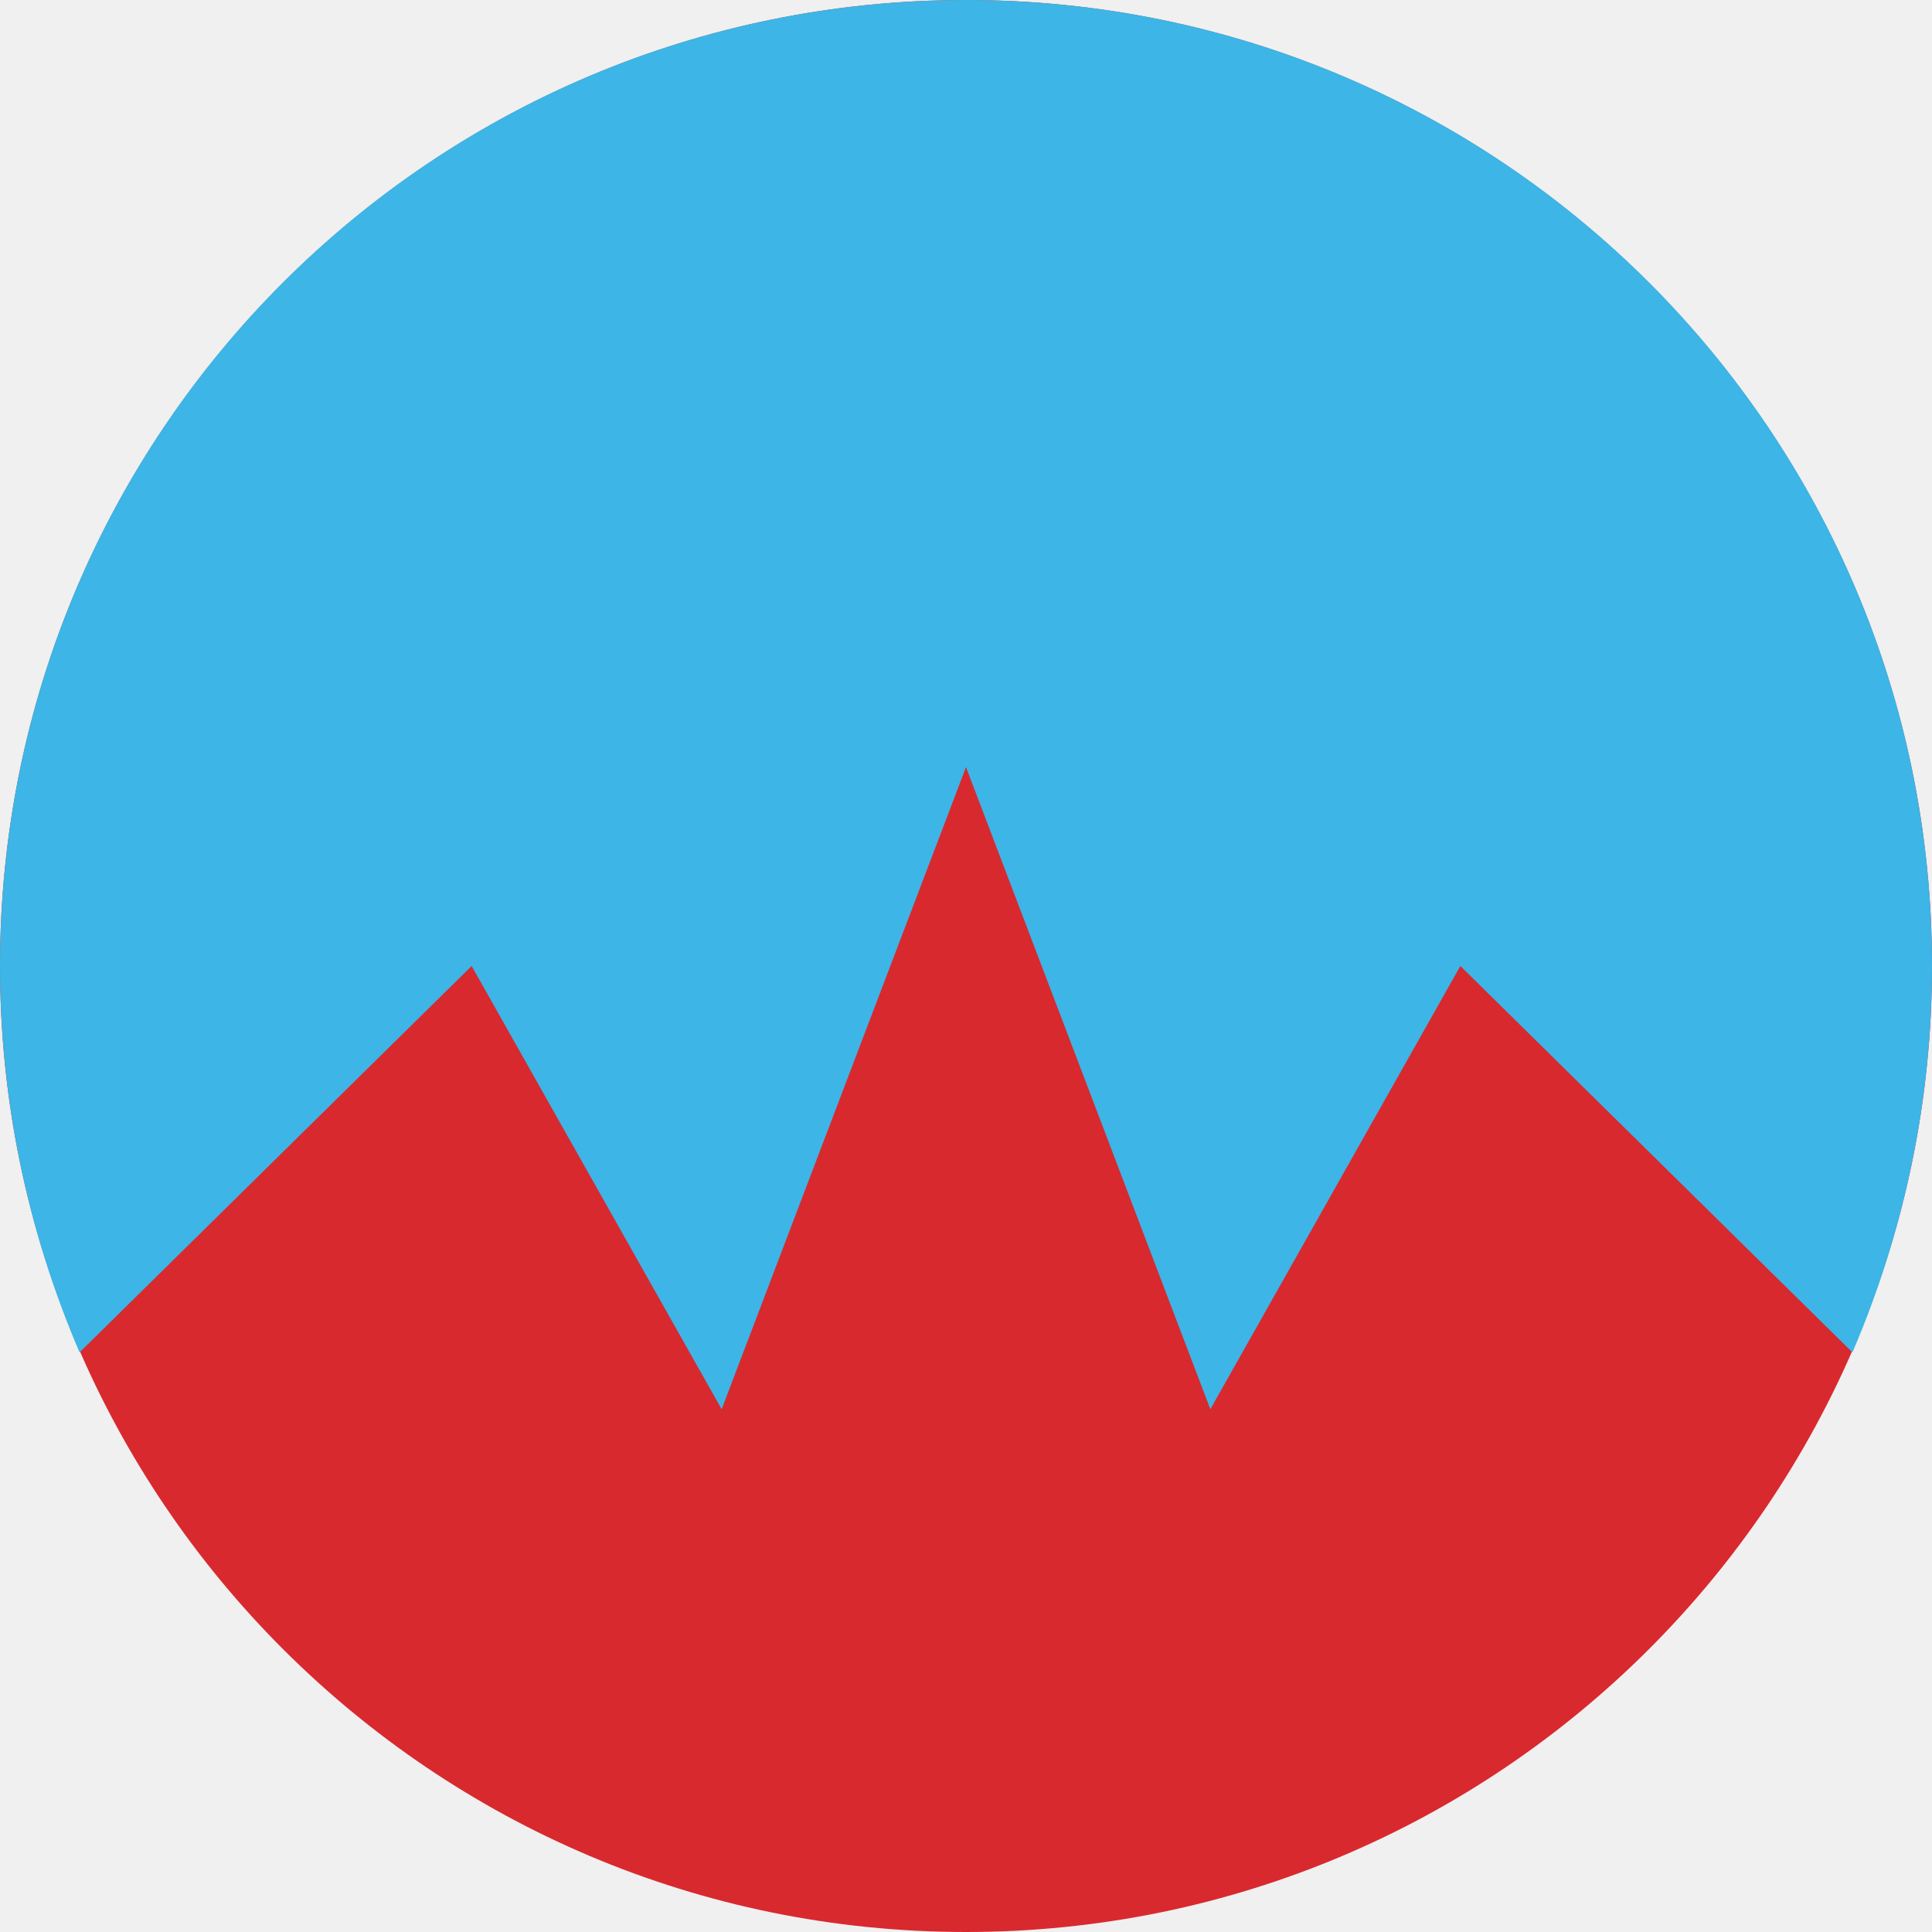
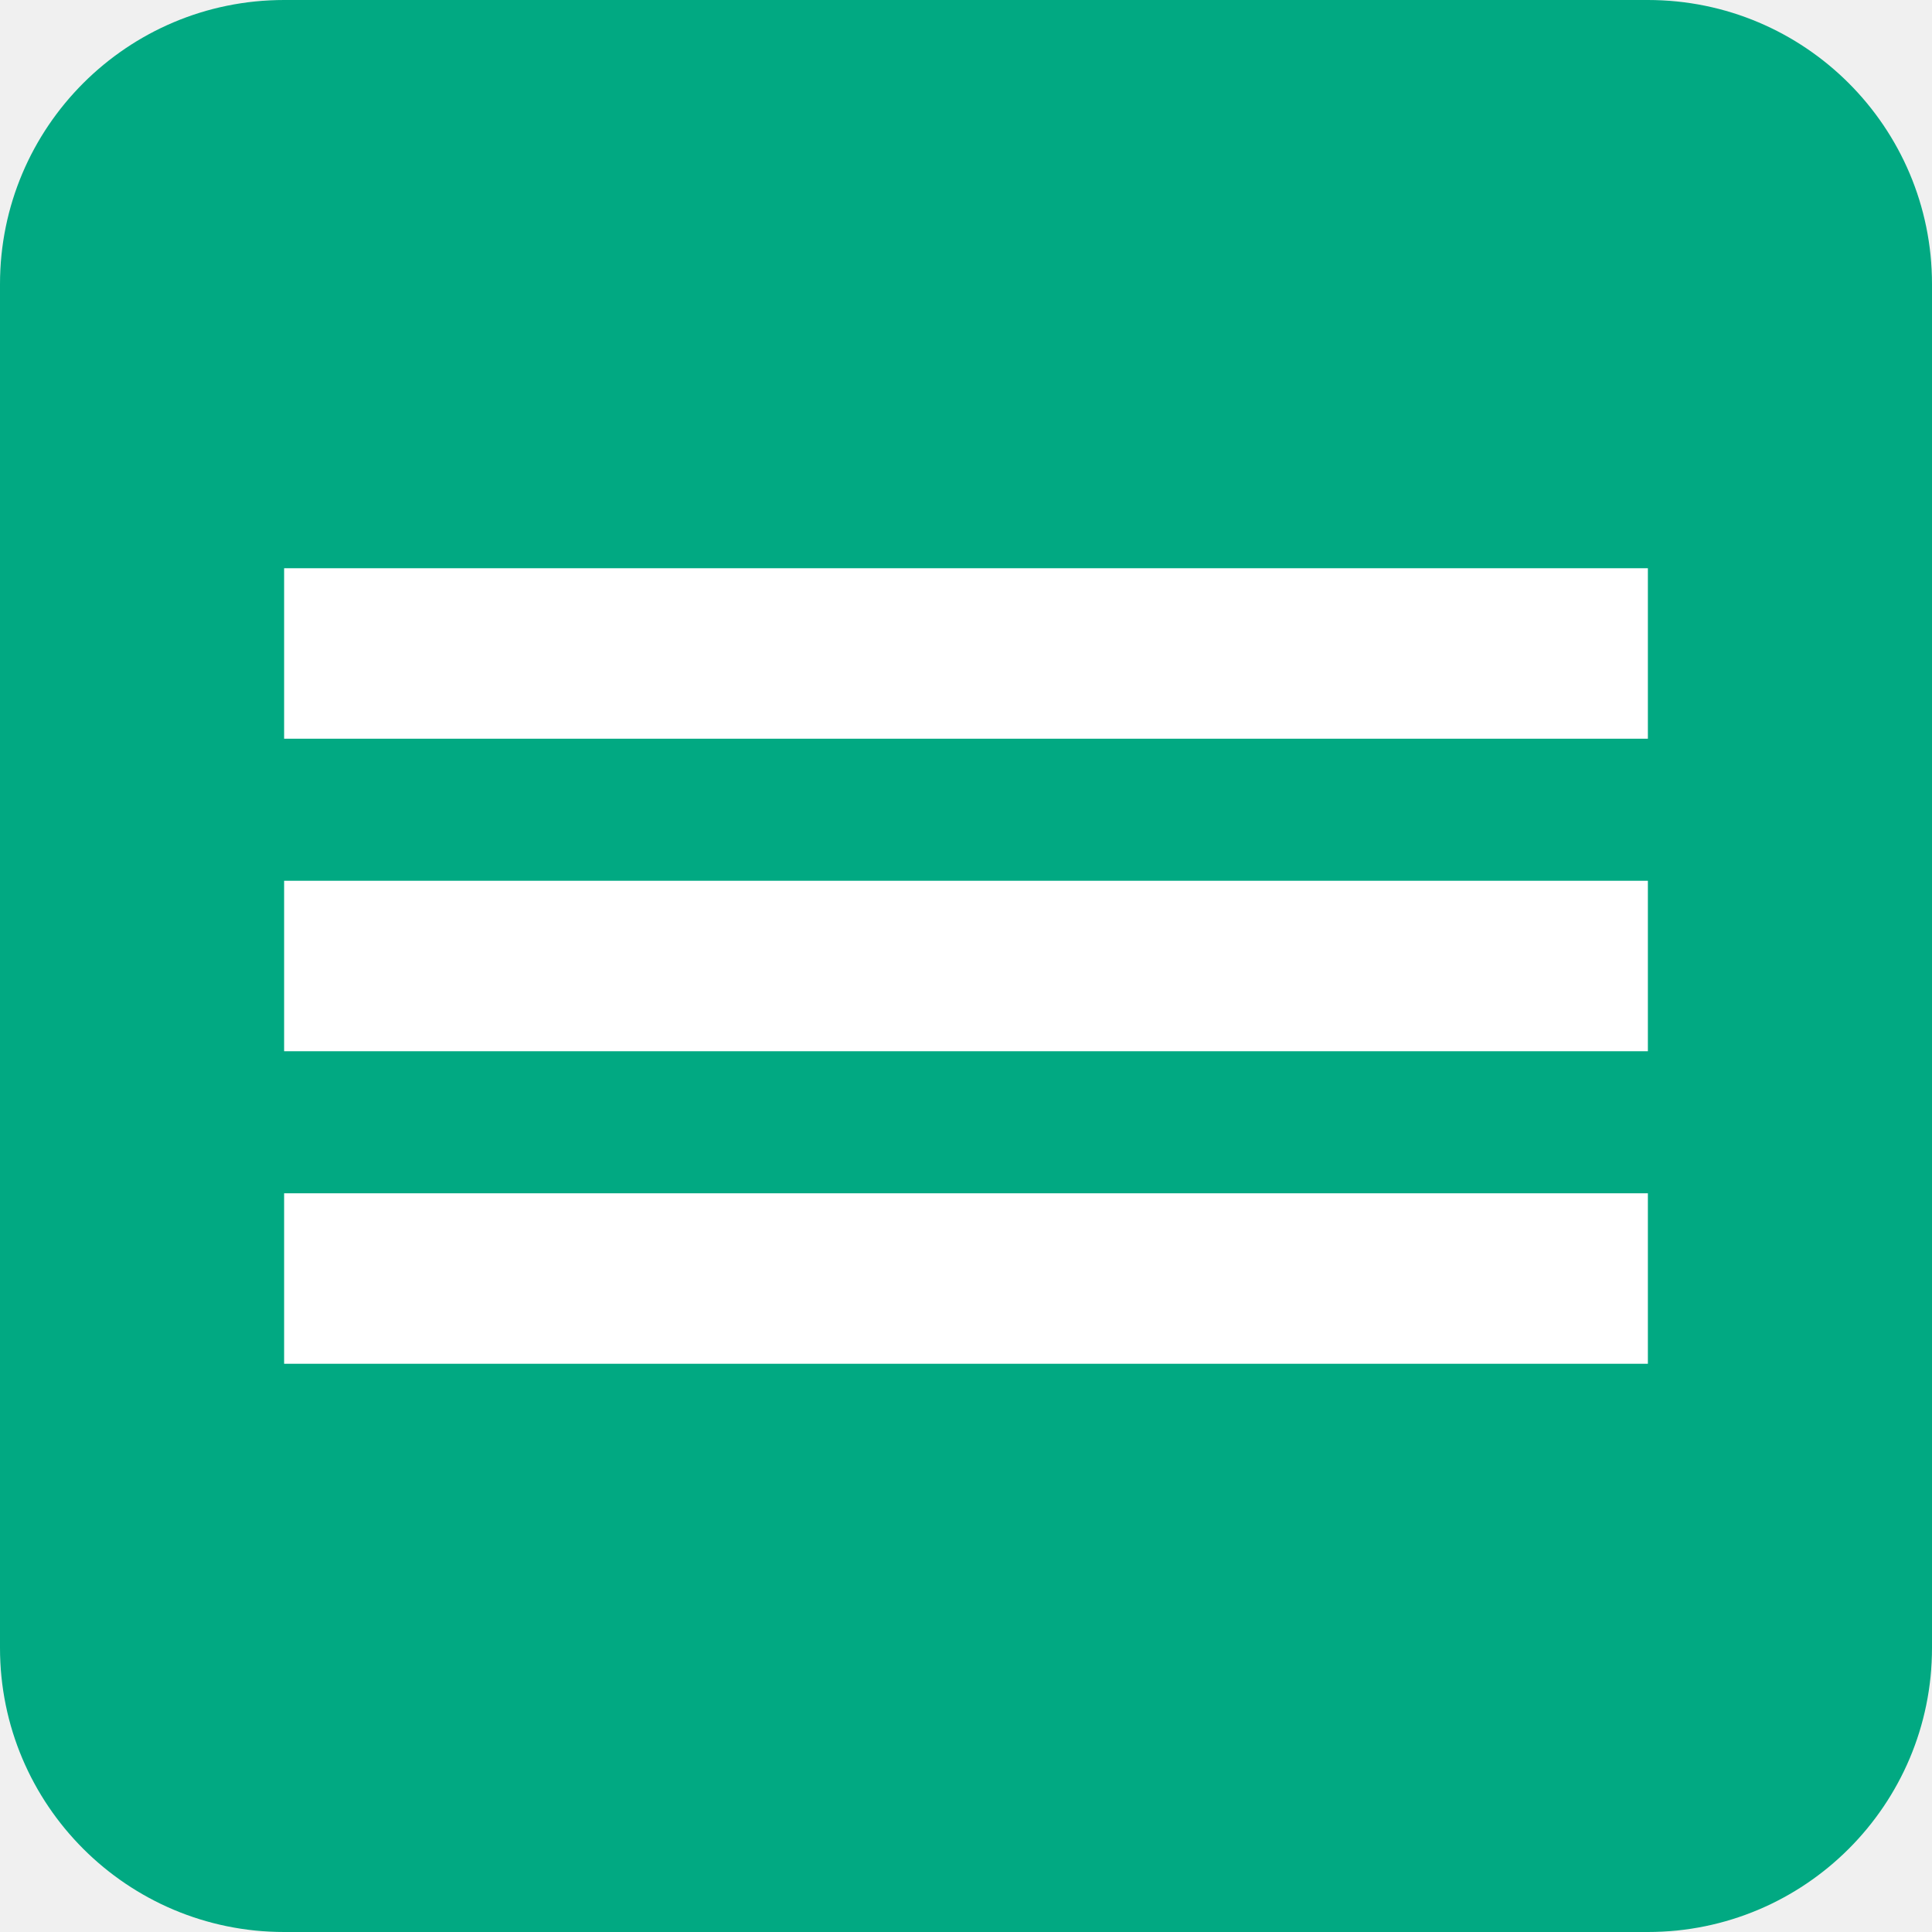
<svg xmlns="http://www.w3.org/2000/svg" width="34" height="34" viewBox="0 0 34 34" fill="none">
-   <circle cx="17" cy="17" r="17" fill="#D8292F" />
-   <path d="M17 0C7.6 0 0 7.6 0 17c0 2.4.5 4.7 1.4 6.8L8.3 17l4.4 7.8 4.3-11.3 4.3 11.3 4.4-7.8 6.9 6.8c.9-2.1 1.4-4.4 1.4-6.8C34 7.6 26.4 0 17 0z" fill="#3DB5E6" />
+   <rect width="34" height="34" rx="5" fill="#01A982" />
+   <rect x="5" y="10" width="24" height="3" fill="white" />
+   <rect x="5" y="15.5" width="24" height="3" fill="white" />
+   <rect x="5" y="21" width="24" height="3" fill="white" />
</svg>
